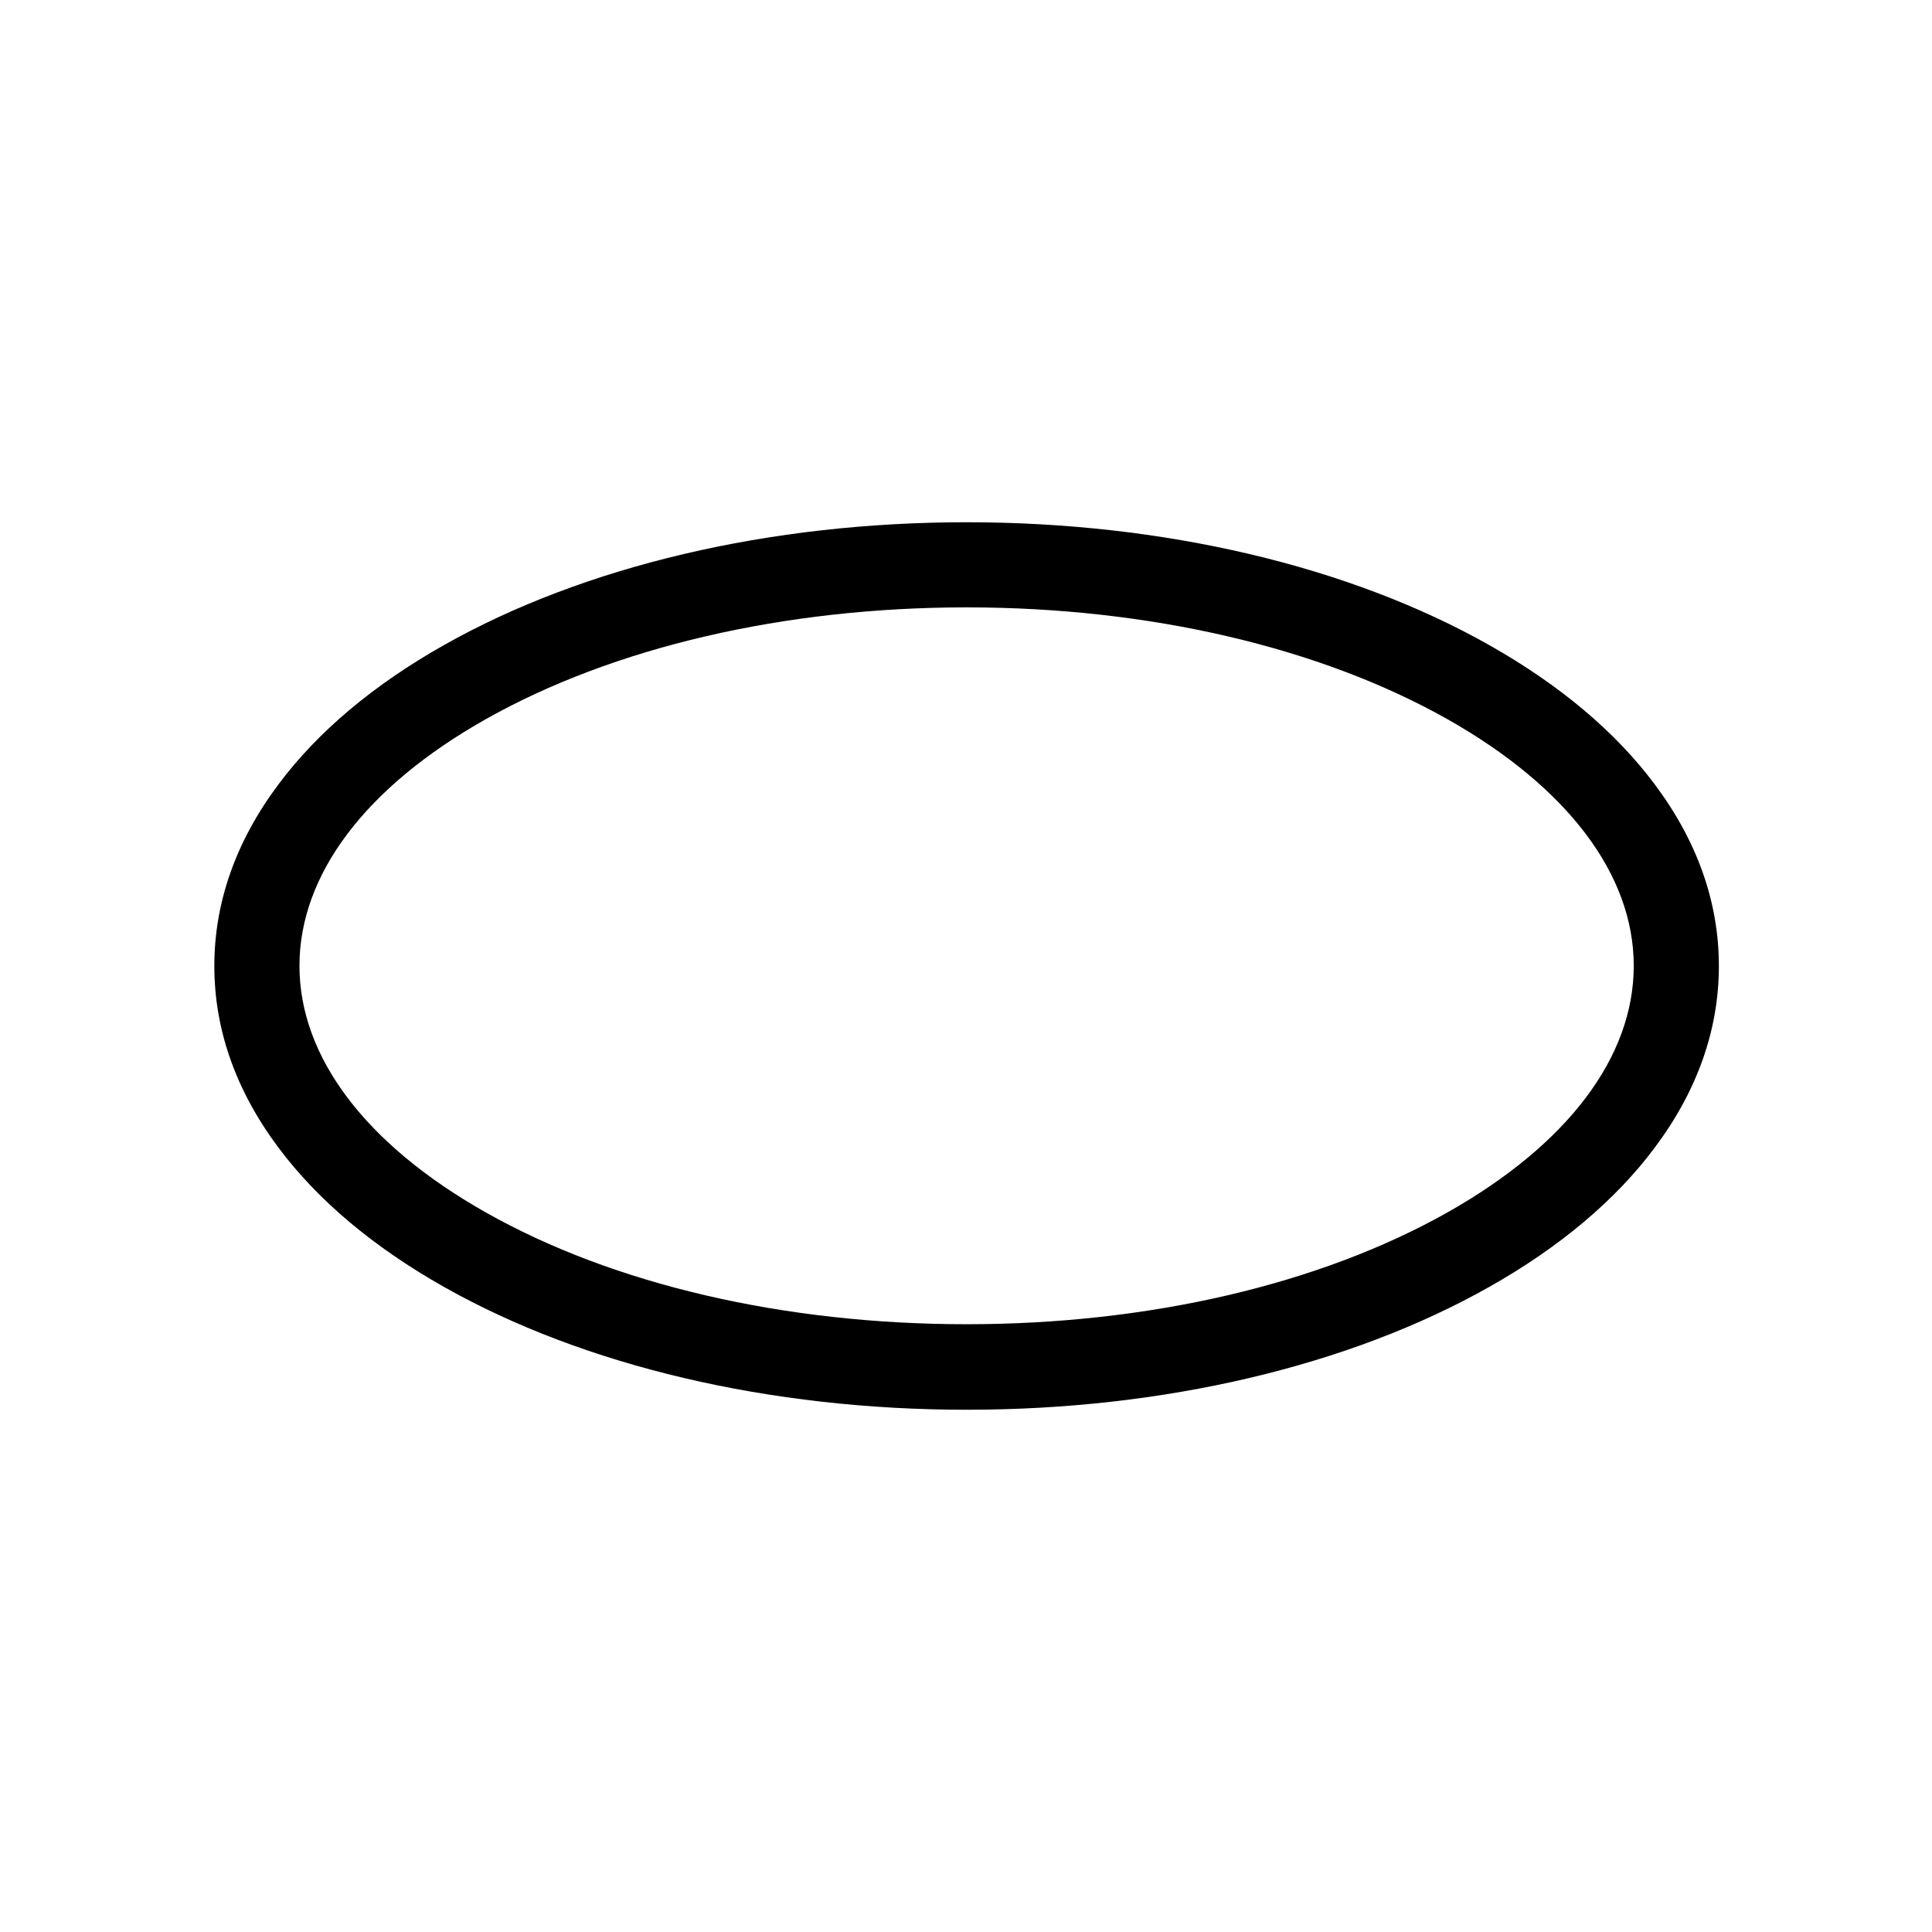
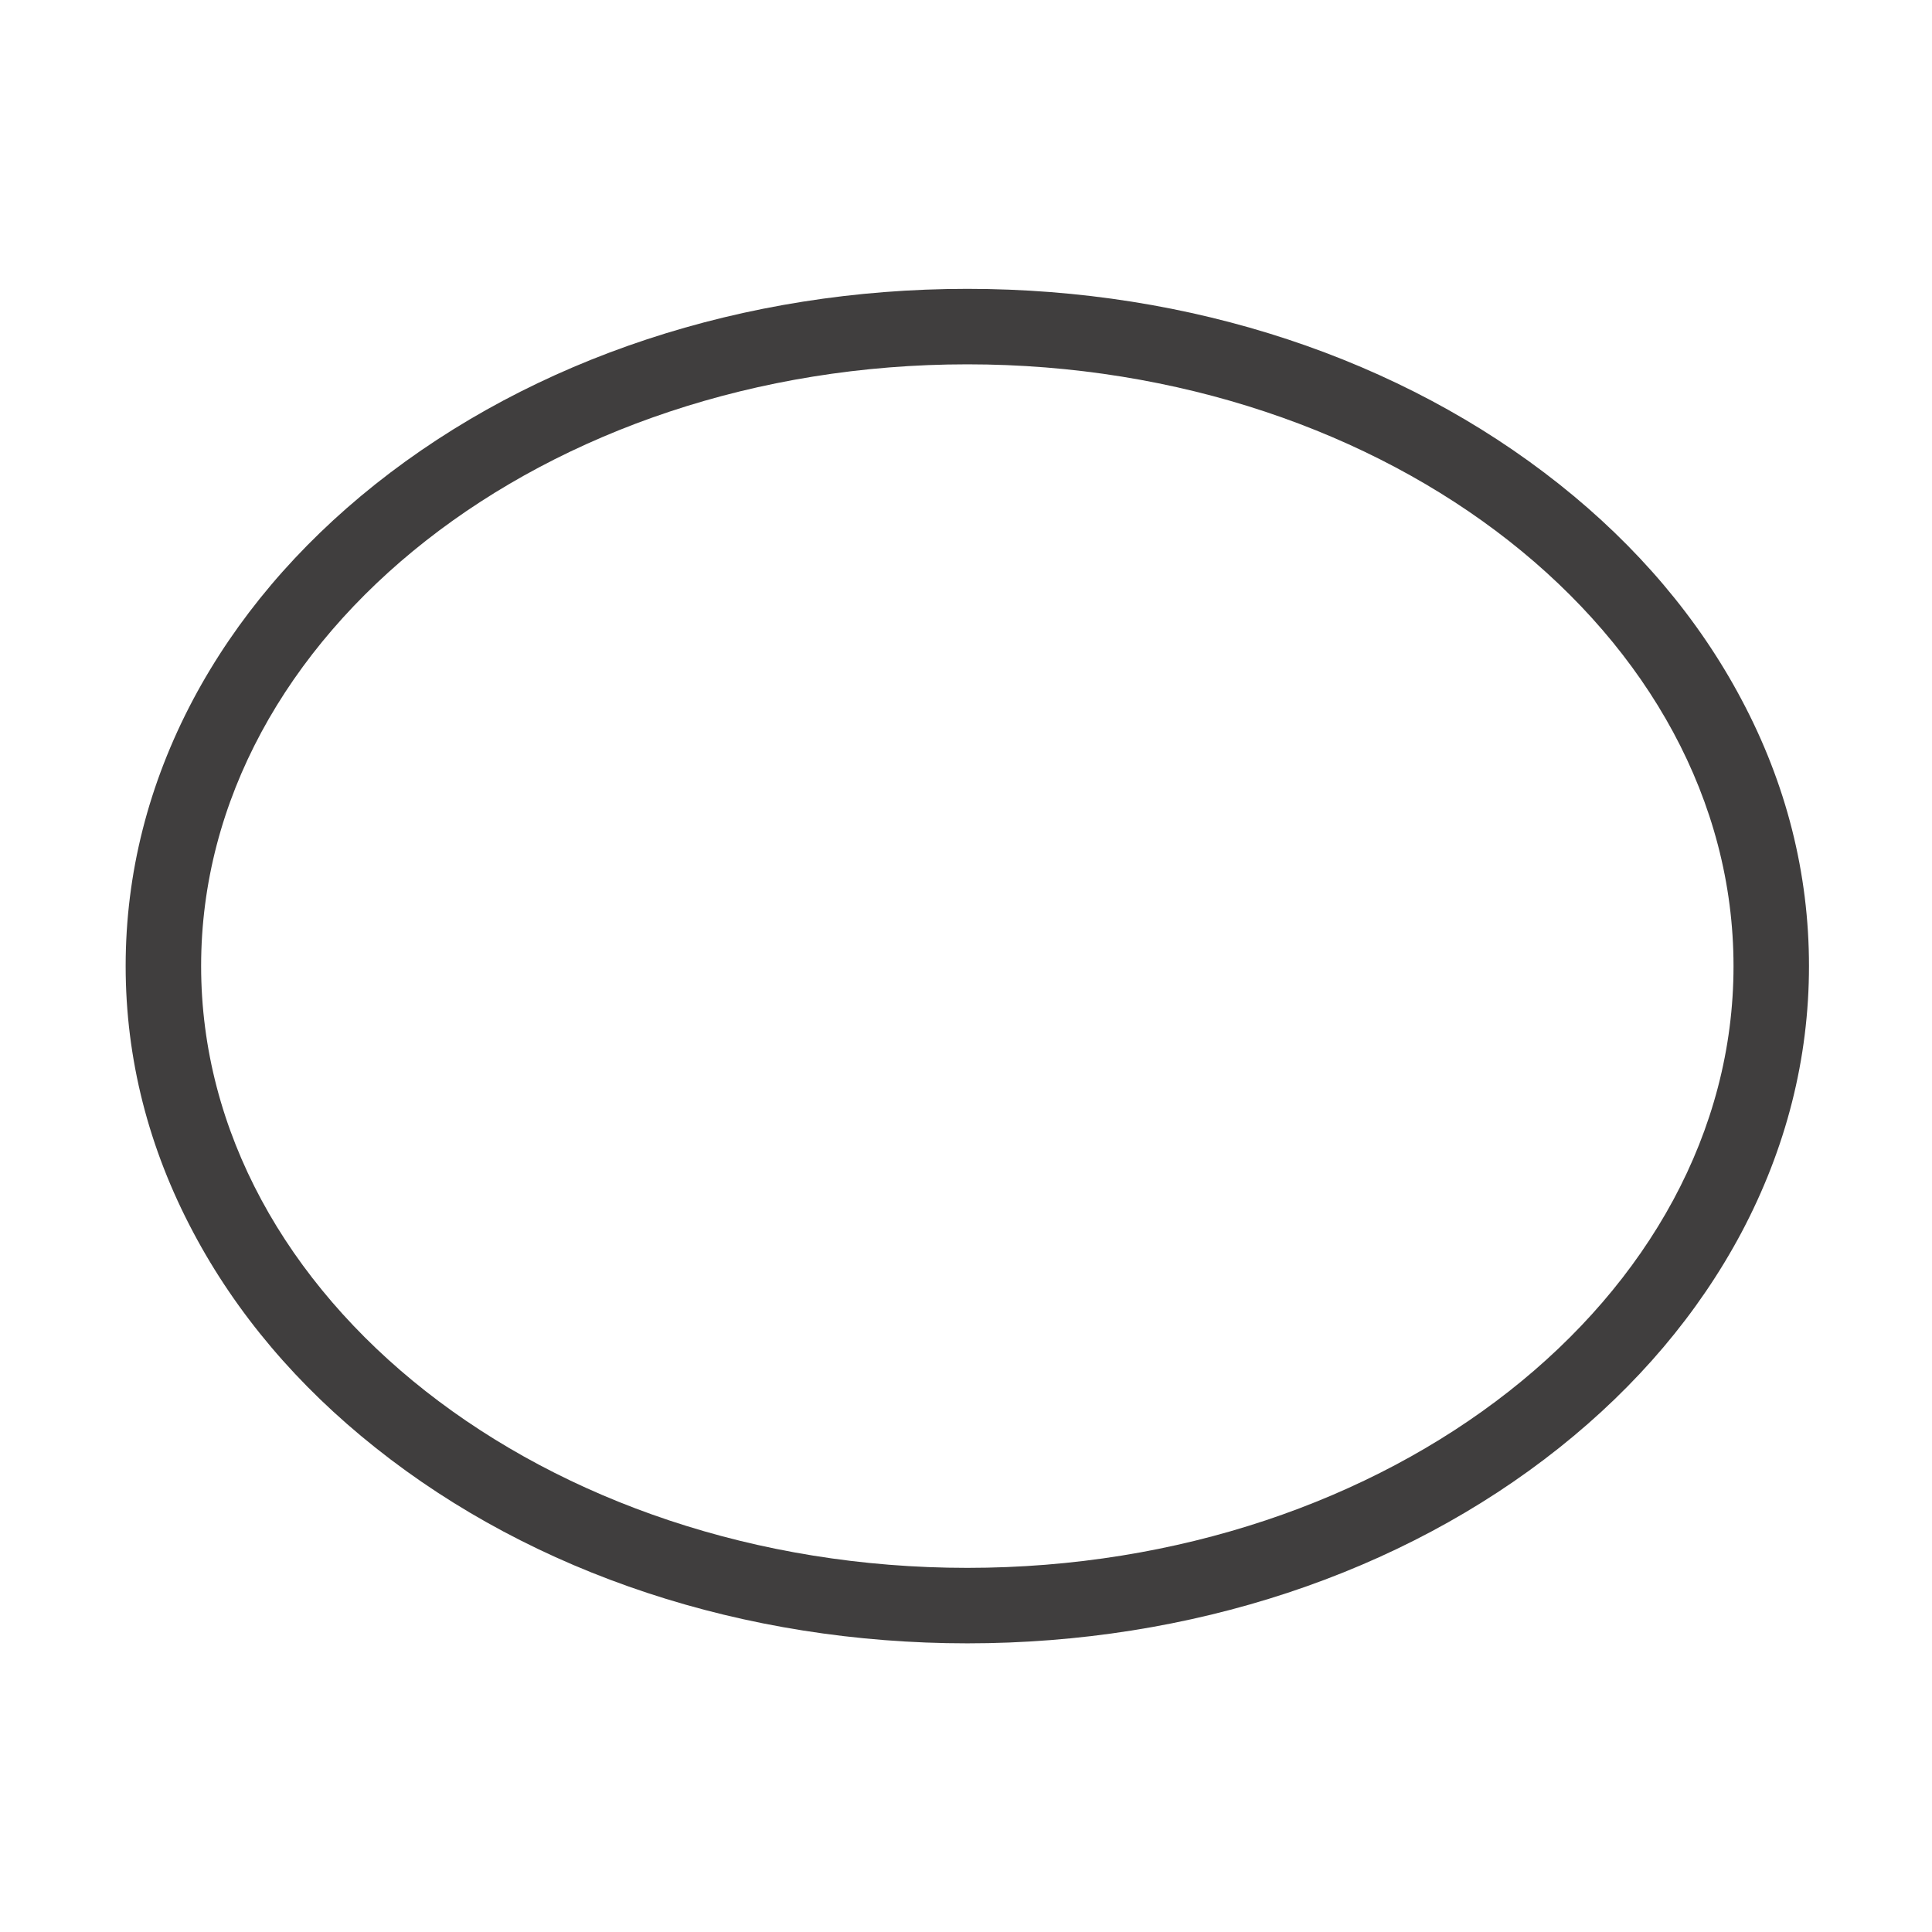
- <svg xmlns="http://www.w3.org/2000/svg" t="1772521732196" class="icon" viewBox="0 0 1024 1024" version="1.1" p-id="6628" width="200" height="200">
-   <path d="M512.32 747.2c-104.32 0-202.773-23.147-277.12-65.173-37.333-21.12-66.773-45.867-87.573-73.707C125.013 578.133 113.6 545.707 113.6 512c0-33.707 11.413-66.133 34.027-96.32 20.8-27.84 50.346-52.693 87.573-73.707C309.547 299.947 408 276.8 512.32 276.8s202.773 23.147 277.12 65.173c37.333 21.12 66.773 45.867 87.573 73.707 22.614 30.187 34.027 62.613 34.027 96.32 0 33.707-11.413 66.133-34.027 96.32-20.8 27.84-50.346 52.693-87.573 73.707-74.347 42.026-172.8 65.173-277.12 65.173z m0-425.28c-96.64 0-187.2 21.12-254.933 59.307-63.68 35.946-98.667 82.346-98.667 130.666s35.093 94.72 98.667 130.667c67.733 38.293 158.293 59.307 254.933 59.307s187.2-21.12 254.933-59.307c63.68-35.947 98.667-82.347 98.667-130.667s-35.093-94.72-98.667-130.666C699.52 343.04 608.96 321.92 512.32 321.92z" p-id="6629" />
+ <svg xmlns="http://www.w3.org/2000/svg" t="1772590394097" class="icon" viewBox="0 0 1024 1024" version="1.1" p-id="4973" width="200" height="200">
+   <path d="M512.7 871C394.4 871 283 834.2 199 767.3c-41.3-32.8-73.8-71.2-96.5-114-23.8-44.7-35.9-92.2-35.9-141.3s12.1-96.6 35.8-141.3c22.8-42.8 55.2-81.1 96.5-114 84-66.8 195.4-103.6 313.8-103.6s229.7 36.8 313.8 103.6c41.3 32.8 73.8 71.2 96.5 114 23.8 44.7 35.8 92.3 35.8 141.3s-12.1 96.6-35.8 141.3c-22.8 42.8-55.2 81.1-96.5 114C742.5 834.2 631 871 512.7 871z m0-677.9c-223.9 0-406.1 143.1-406.1 318.9s182.2 319 406.1 319c223.9 0 406.1-143.1 406.1-318.9s-182.1-319-406.1-319z" fill="#403E3E" p-id="4974" />
</svg>
